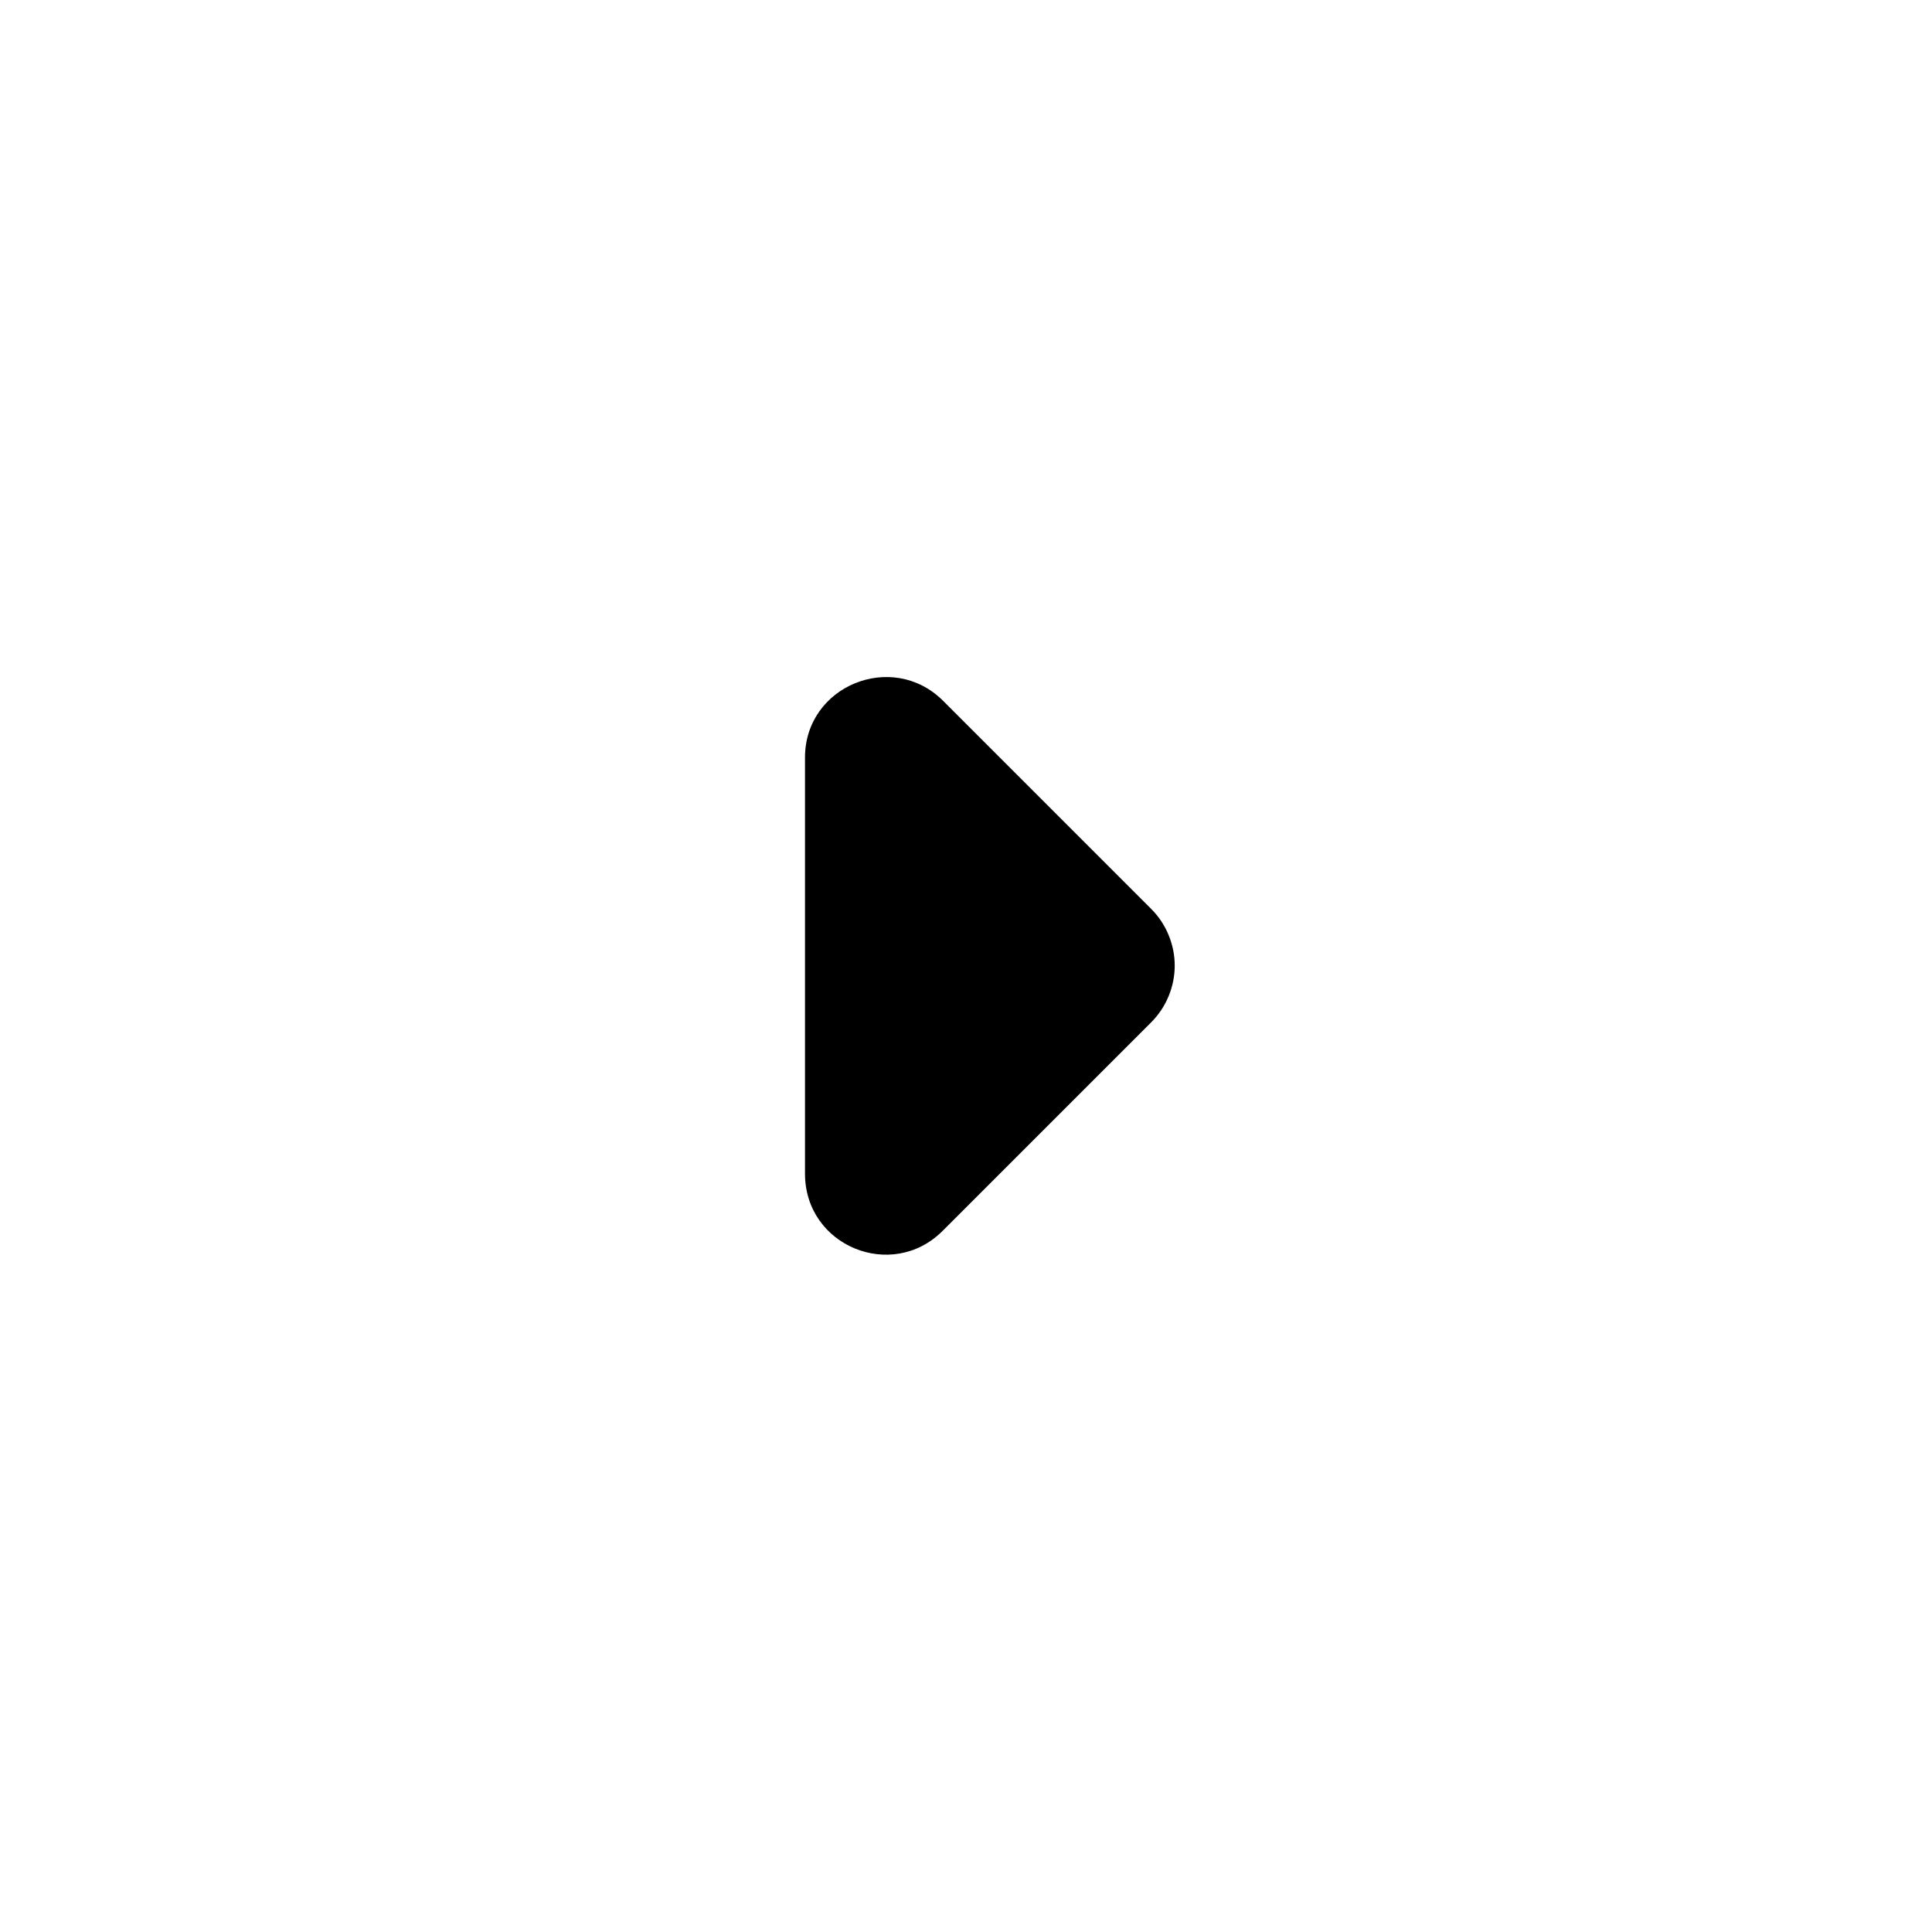
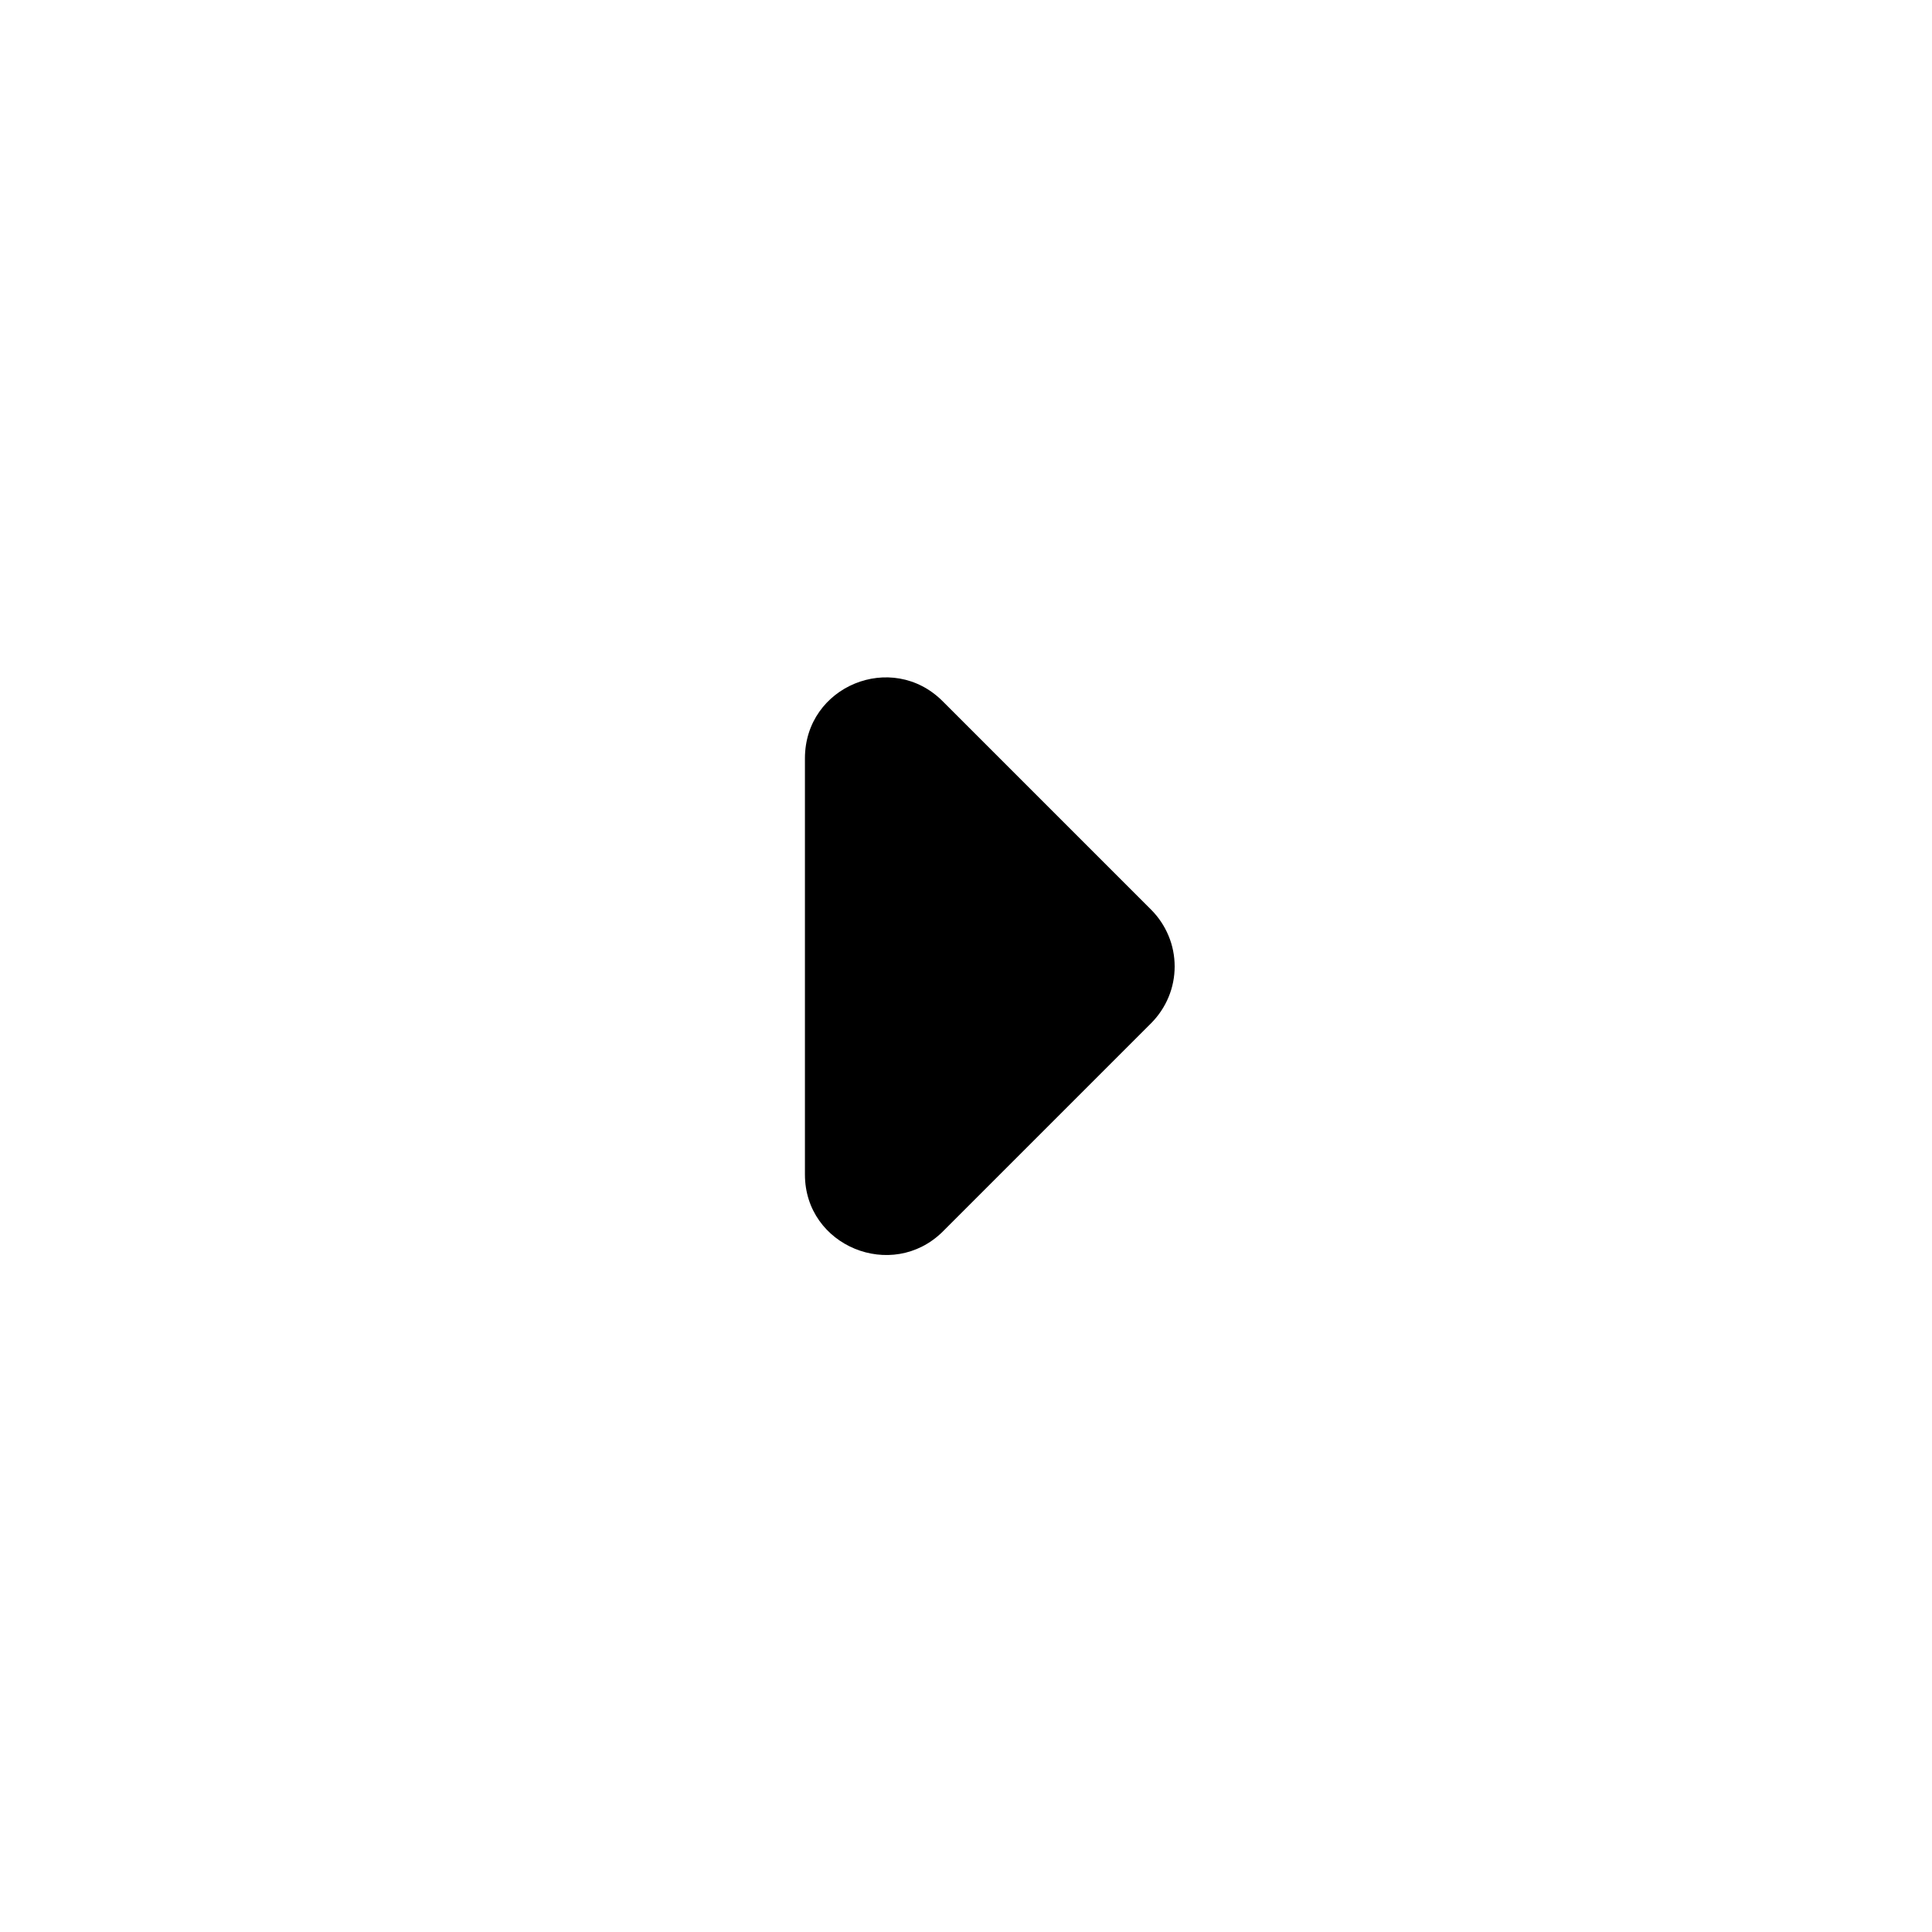
<svg xmlns="http://www.w3.org/2000/svg" width="30" height="30" viewBox="0 0 30 30" fill="currentColor">
-   <path d="M14.637 19.113L17.875 15.875C17.991 15.759 18.083 15.622 18.145 15.471C18.208 15.32 18.241 15.158 18.241 14.994C18.241 14.83 18.208 14.668 18.145 14.517C18.083 14.366 17.991 14.228 17.875 14.113L14.637 10.875C13.85 10.1 12.5 10.65 12.5 11.763V18.225C12.5 19.35 13.85 19.9 14.637 19.113Z" />
+   <path d="M14.637 10.888L17.875 14.126C17.99 14.241 18.082 14.379 18.145 14.53C18.208 14.681 18.24 14.843 18.24 15.007C18.24 15.171 18.208 15.333 18.145 15.484C18.082 15.635 17.99 15.772 17.875 15.888L14.637 19.126C13.85 19.901 12.499 19.351 12.499 18.238L12.499 11.776C12.499 10.651 13.85 10.101 14.637 10.888Z" />
</svg>
